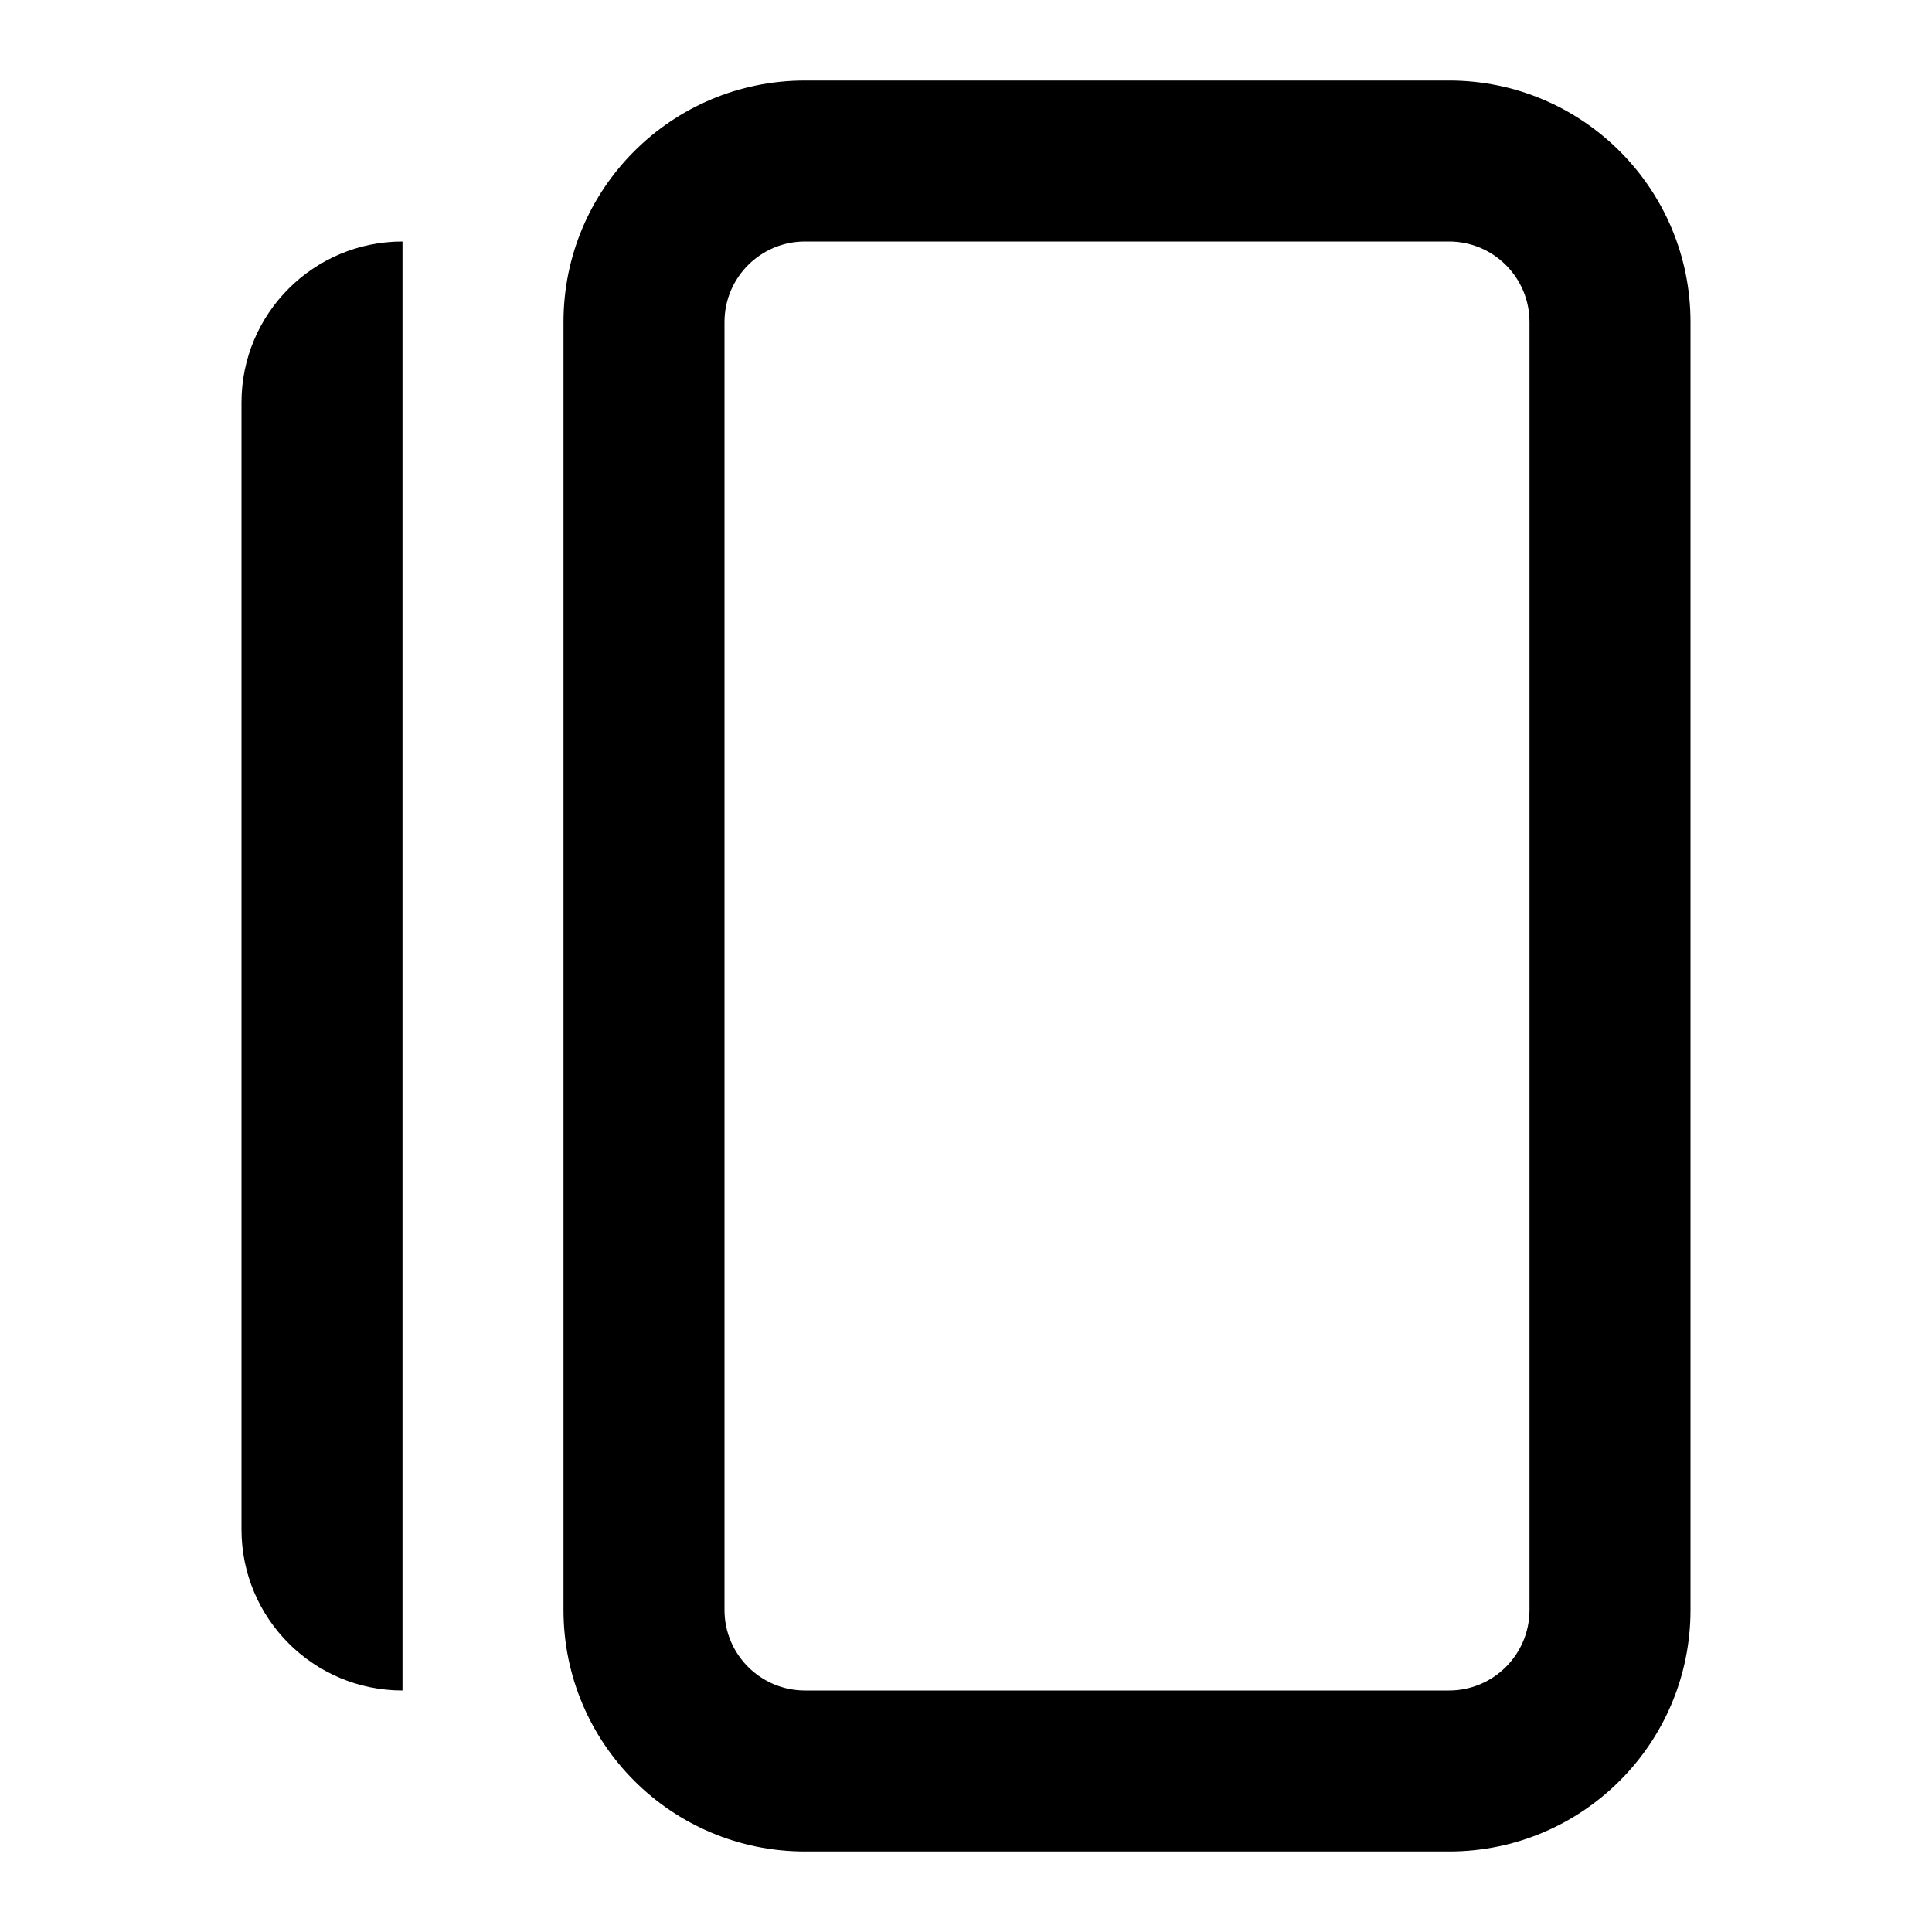
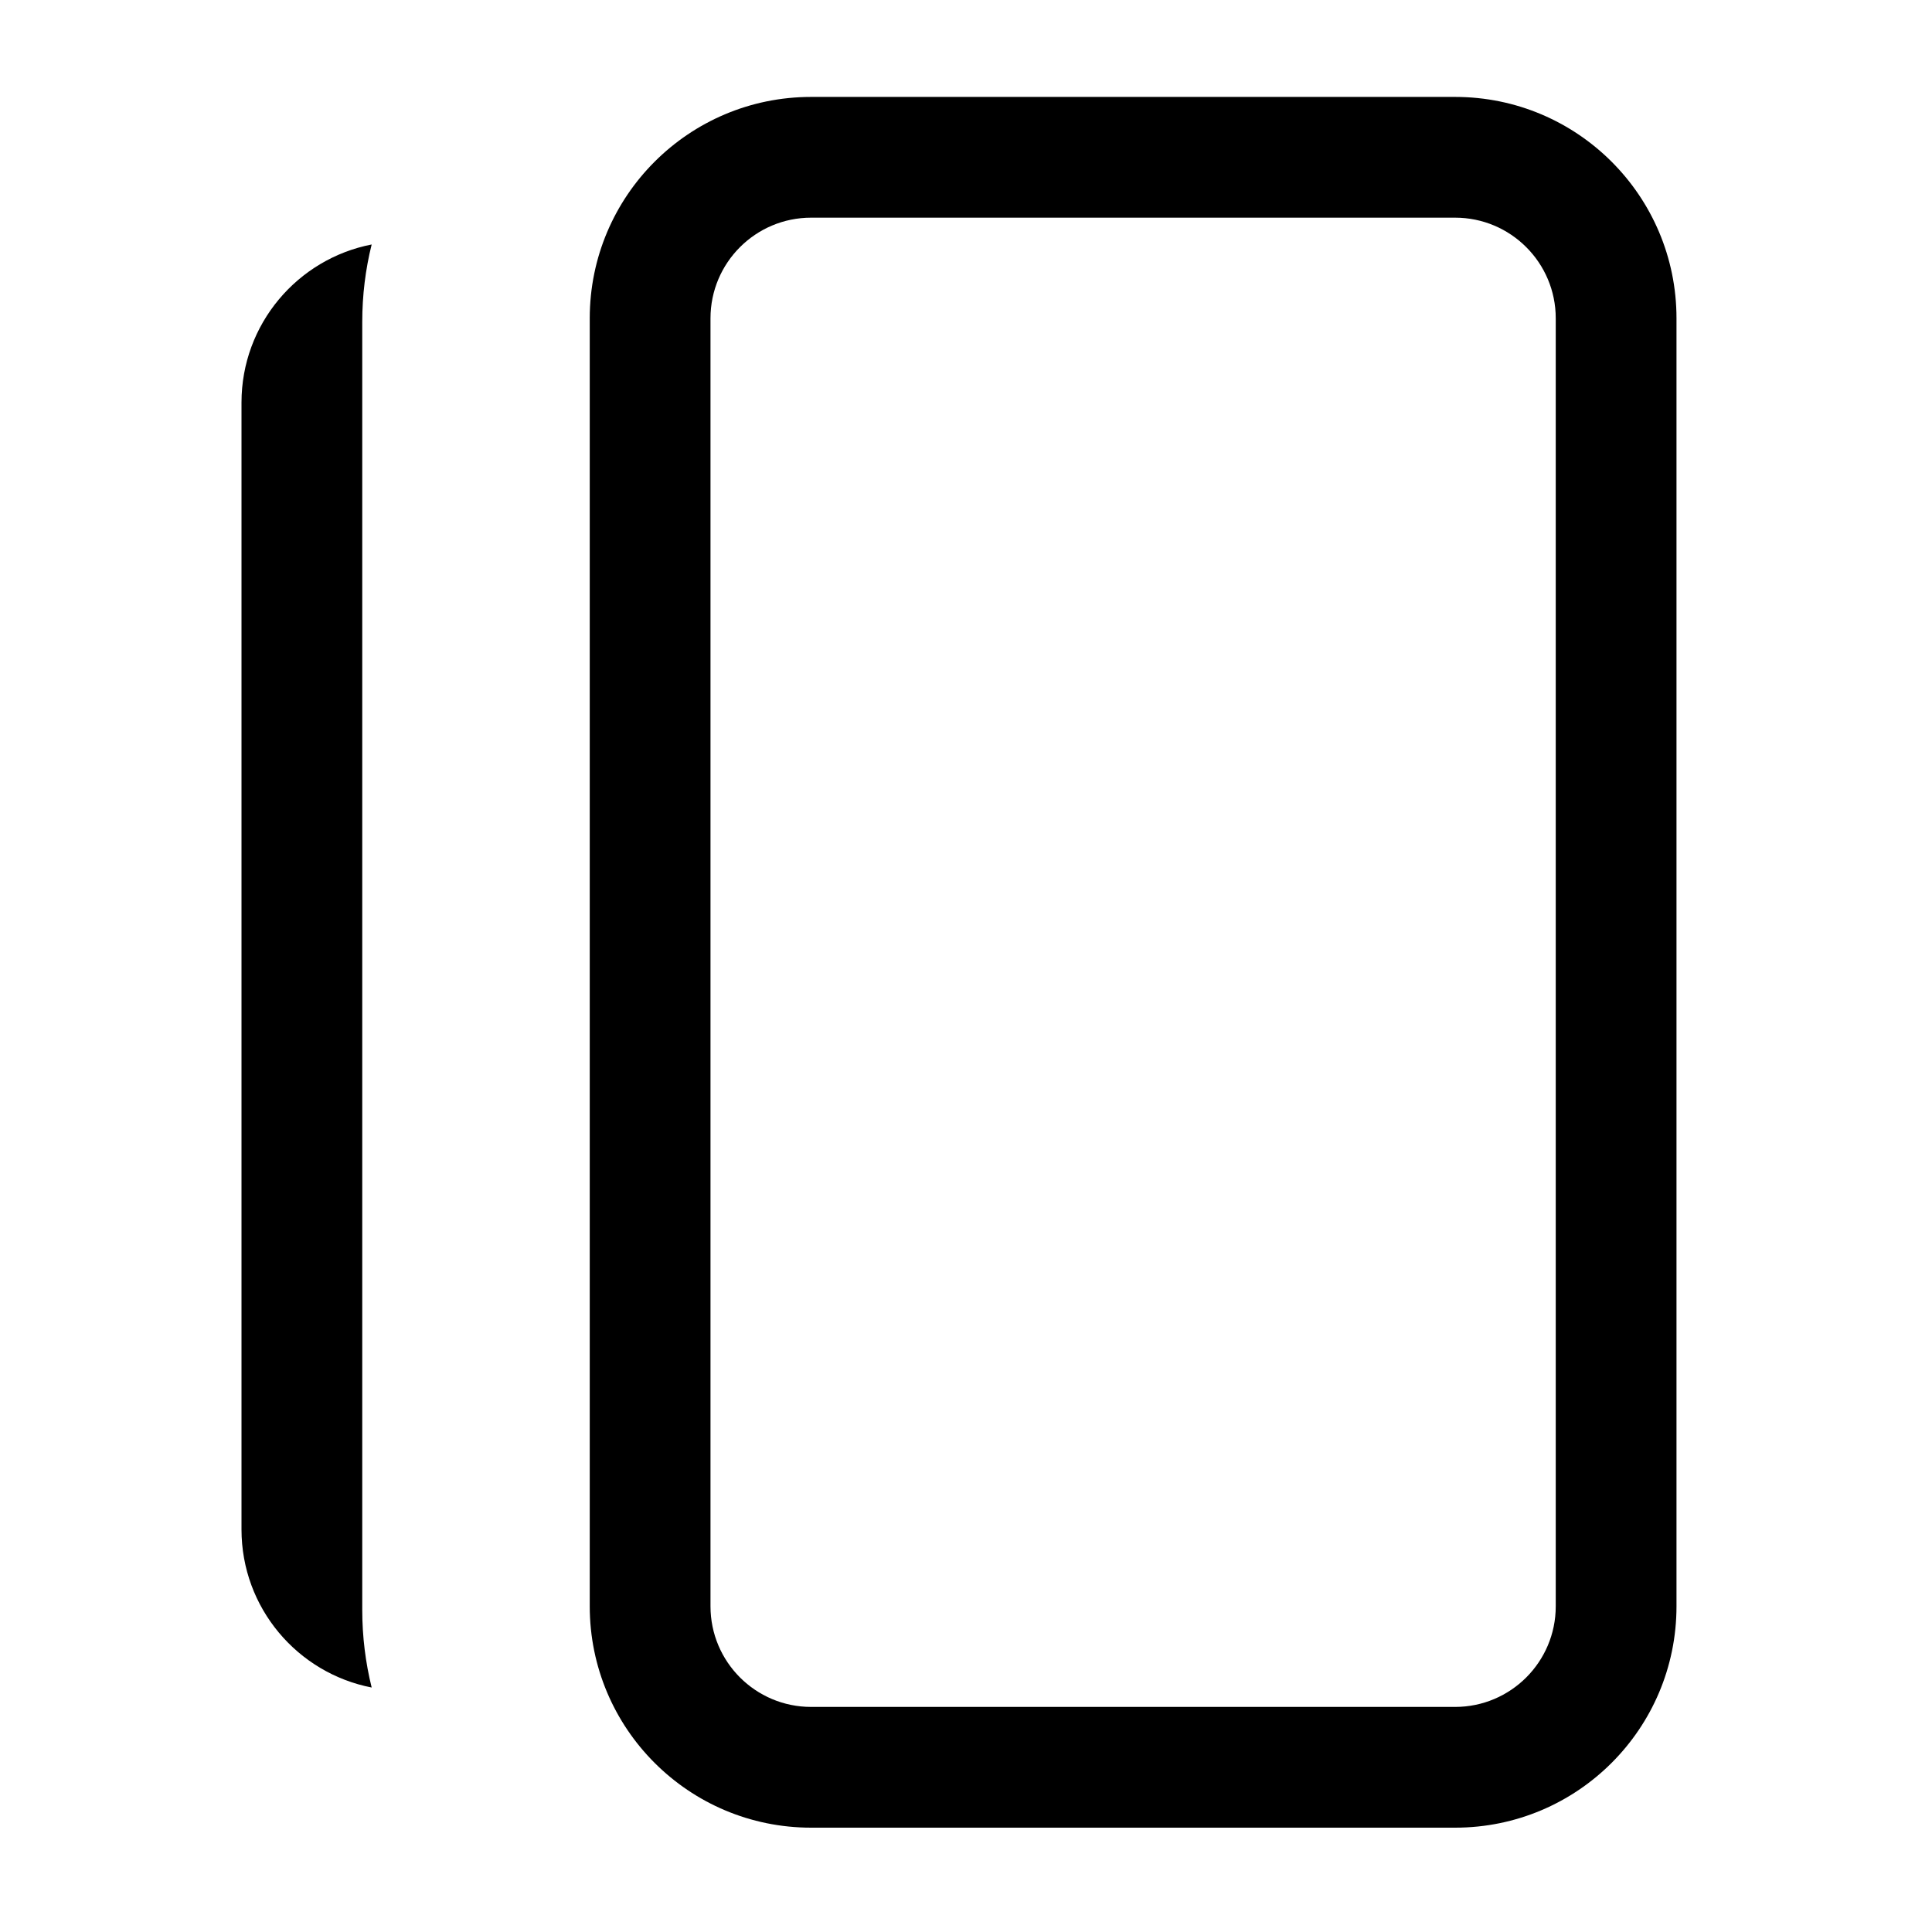
<svg xmlns="http://www.w3.org/2000/svg" fill="none" height="24" viewBox="0 0 24 24" width="24">
-   <path clip-rule="evenodd" d="m7 4c0-1.657 1.343-3 3-3h8c1.657 0 3 1.343 3 3v16c0 1.657-1.343 3-3 3h-8c-1.657 0-3-1.343-3-3zm2 0c0-.552.448-1 1-1h8c.552 0 1 .448 1 1v16c0 .552-.448 1-1 1h-8c-.552 0-1-.448-1-1zm-4-1c-1.105 0-2 .895-2 2v14c0 1.105.895 2 2 2z" fill="#000" fill-rule="evenodd" />
+   <path clip-rule="evenodd" d="m10.076 1.204c-1.519 0-2.75 1.231-2.75 2.75v16c0 1.519 1.231 2.75 2.75 2.75h8c1.519 0 2.75-1.231 2.75-2.75v-16c0-1.519-1.231-2.75-2.75-2.75zm-1.25 2.75c0-.69.56-1.25 1.25-1.25h8c.69 0 1.25.56 1.25 1.25v16c0 .69-.56 1.25-1.25 1.25h-8c-.69 0-1.25-.56-1.25-1.25zm-4.326.046c0-.332.04-.655.117-.963-.921.179-1.617.99-1.617 1.963v14c0 .974.696 1.784 1.617 1.963-.076-.308-.117-.631-.117-.963z" fill="#000" fill-rule="evenodd" />
</svg>
